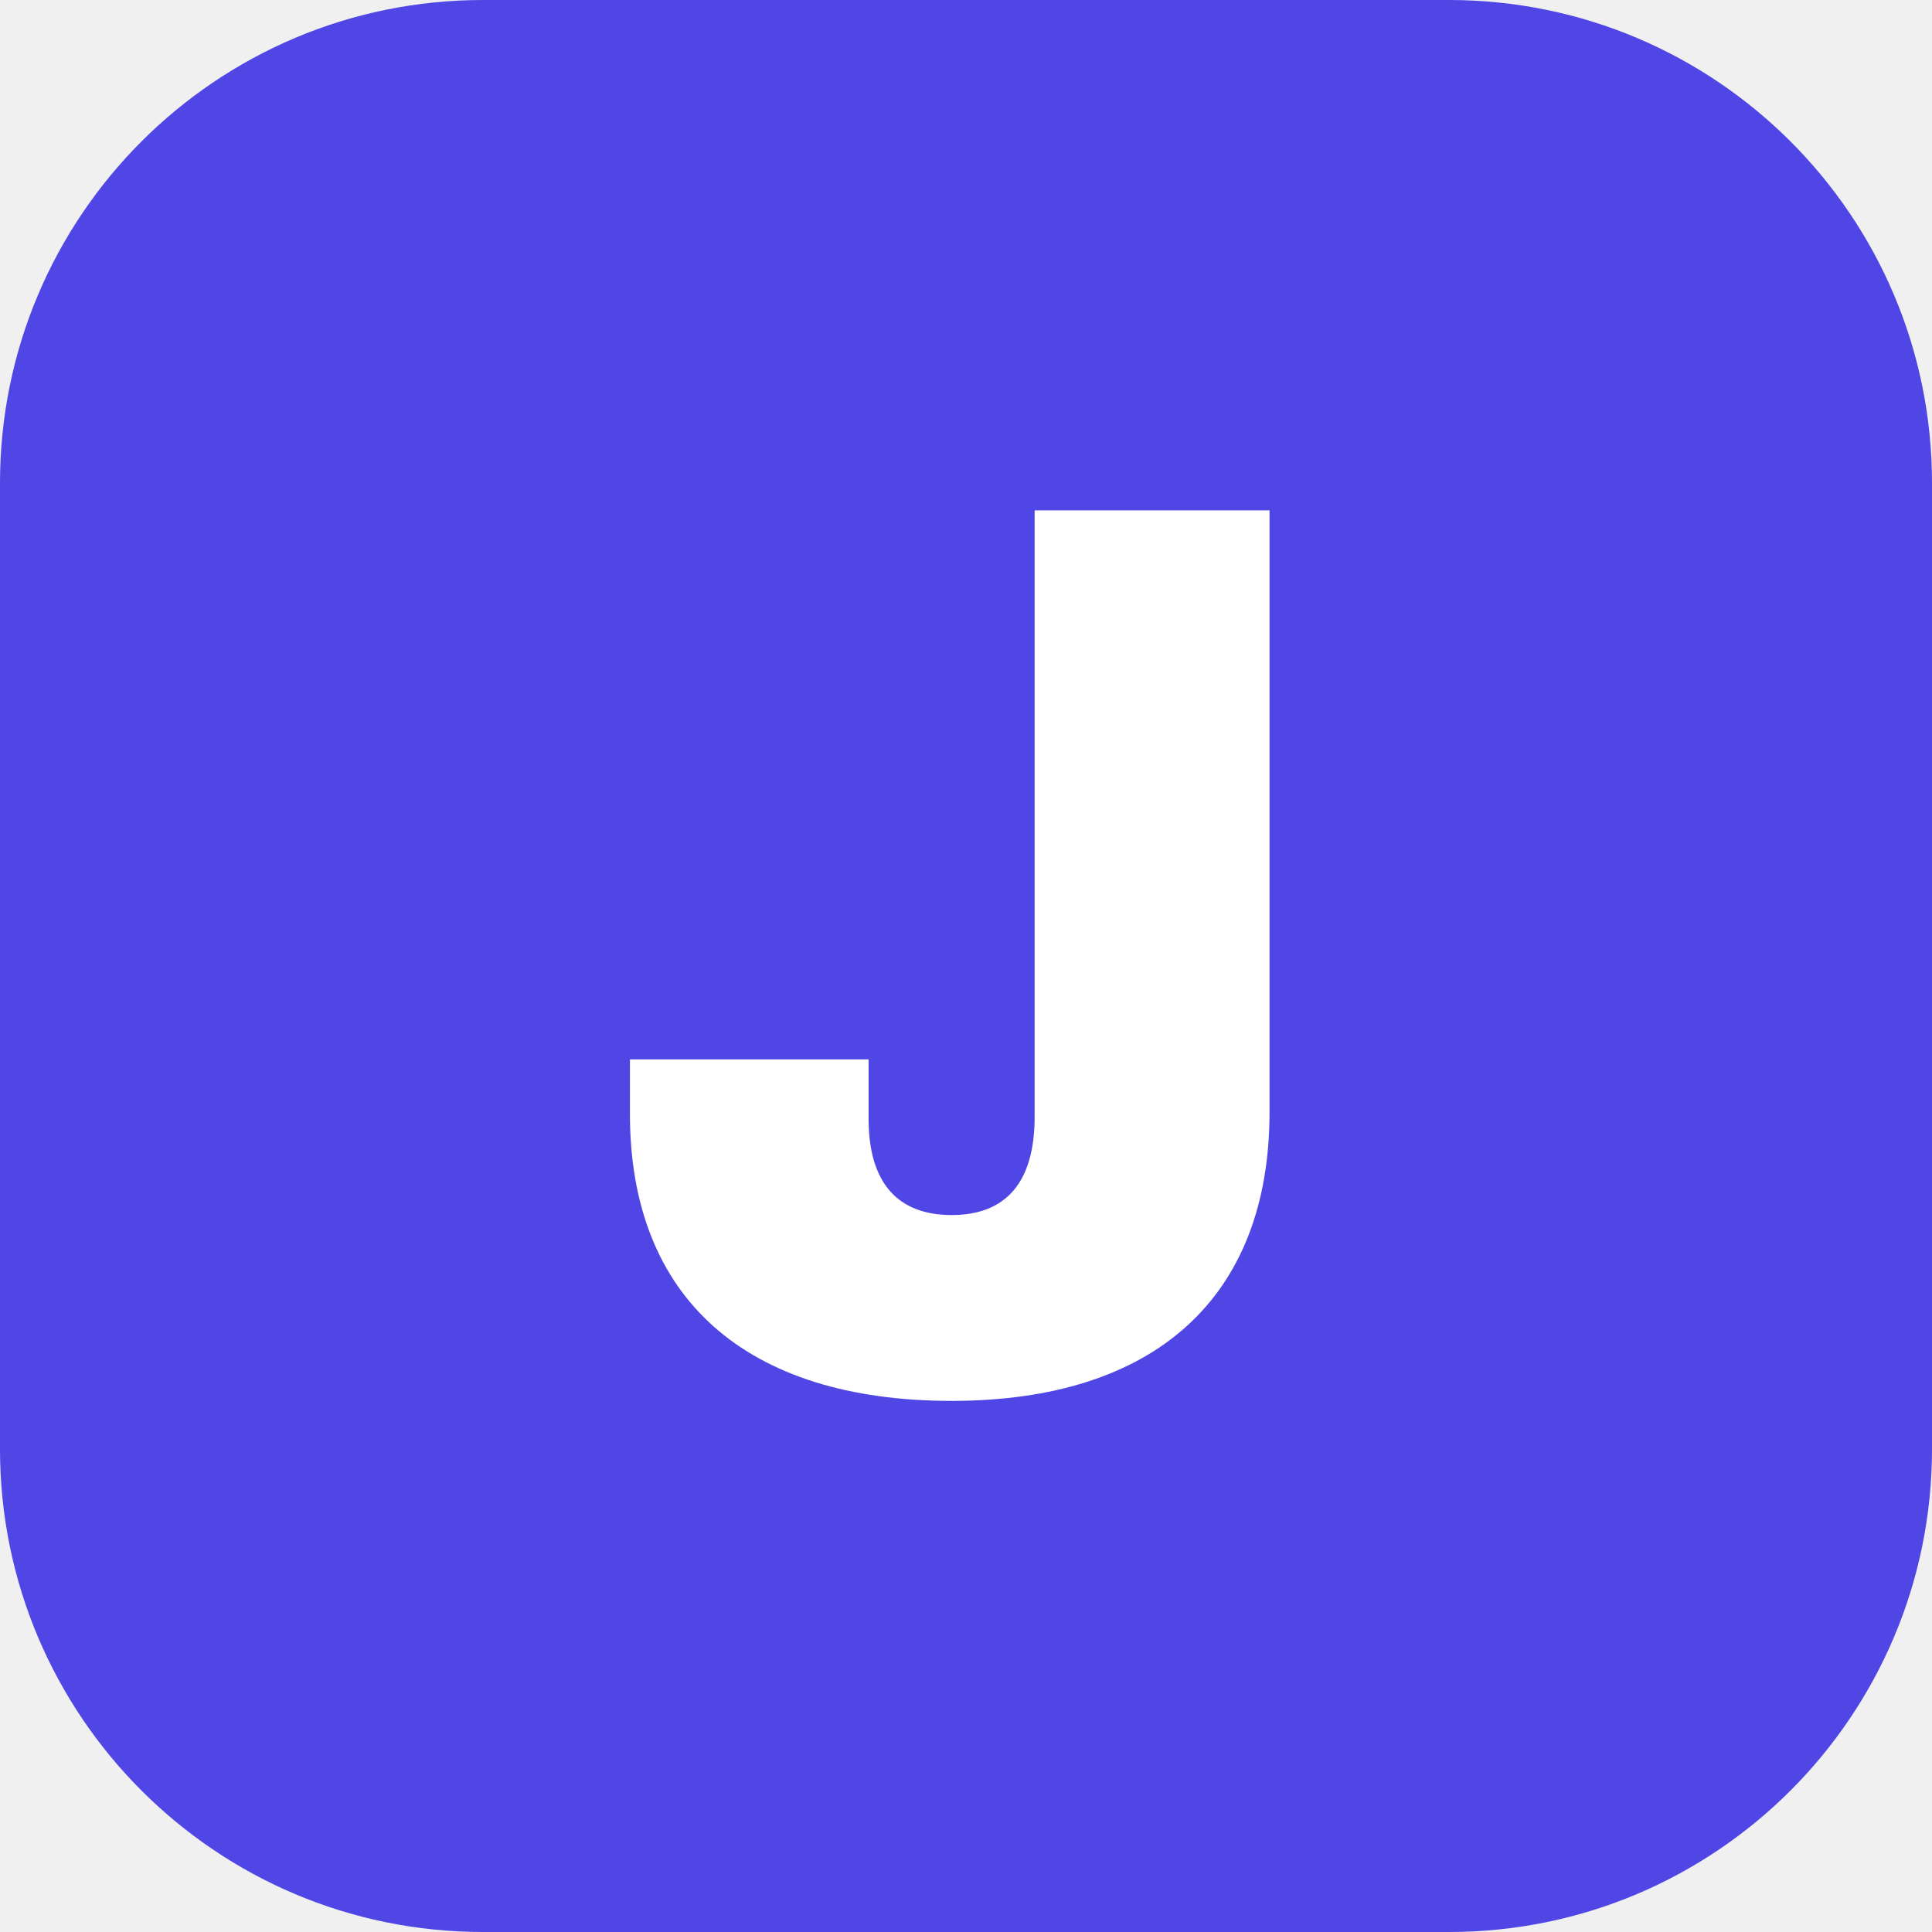
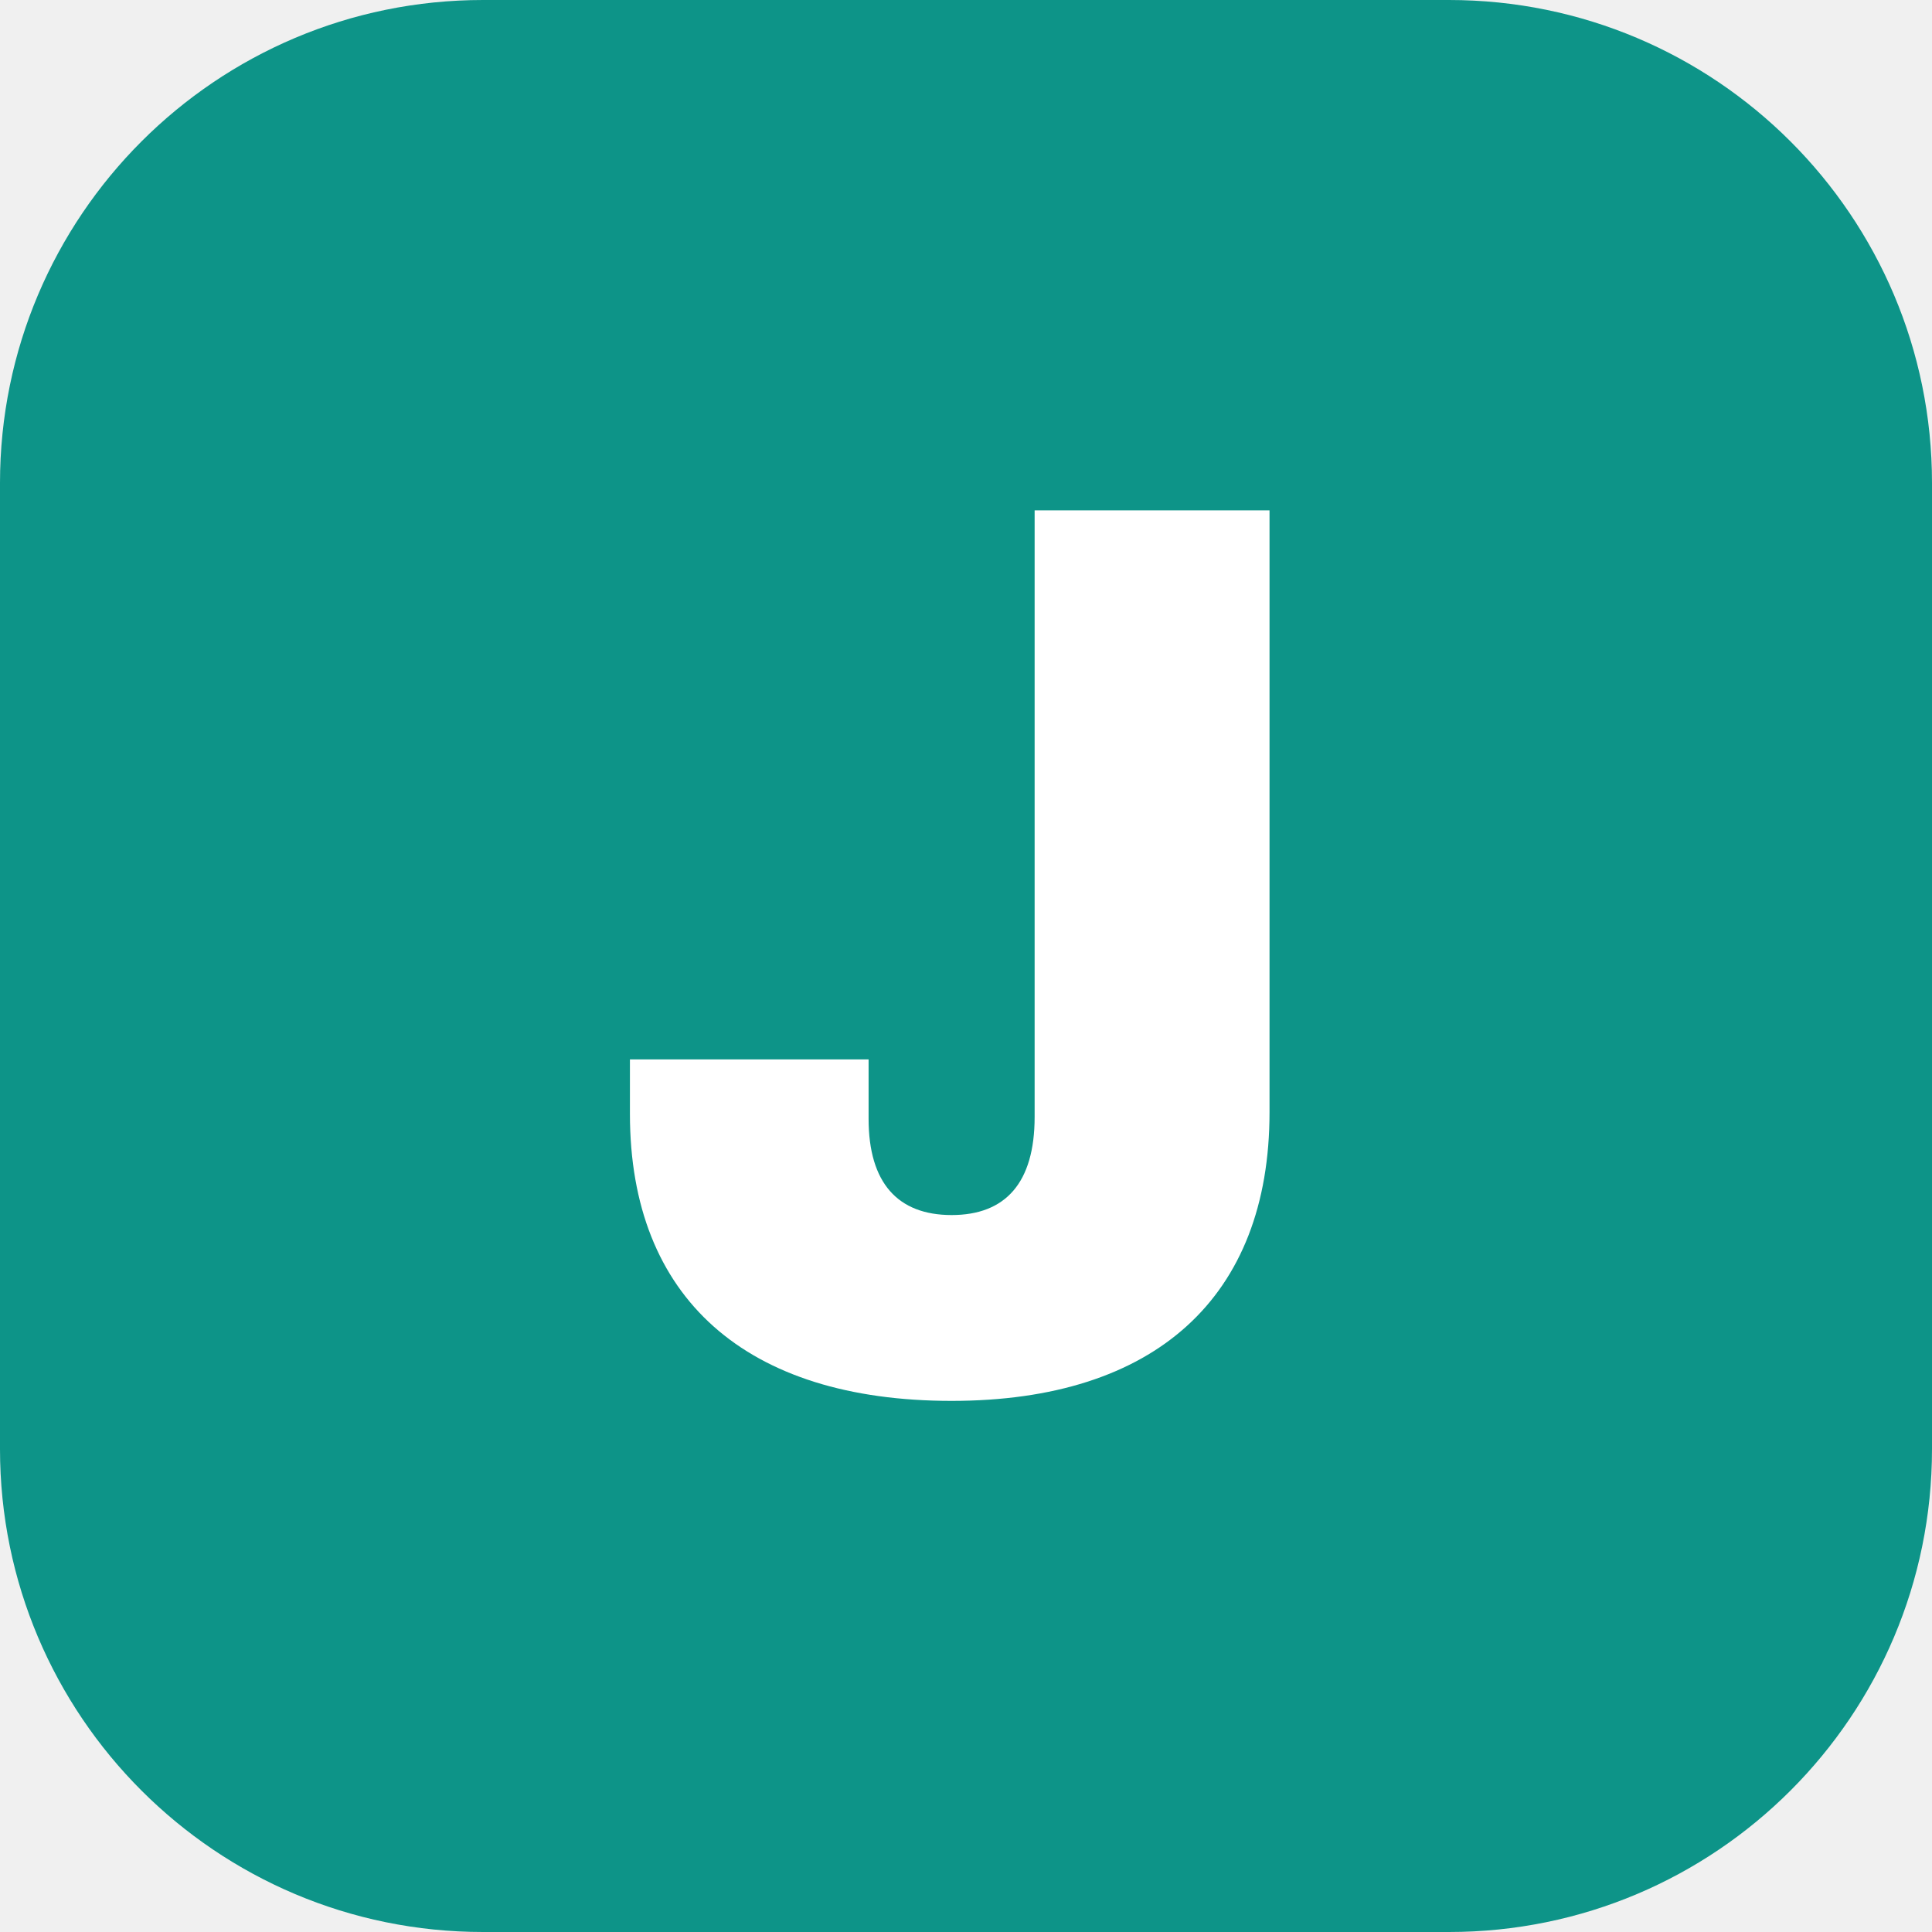
<svg xmlns="http://www.w3.org/2000/svg" viewBox="0 0 32 32">
-   <rect width="32" height="32" rx="8" fill="#4f46e5" />
+   <rect width="32" height="32" rx="8" fill="#0d9488" />
  <text x="16" y="23" font-family="system-ui, -apple-system, sans-serif" font-size="20" font-weight="900" fill="#ffffff" text-anchor="middle">J</text>
</svg>
